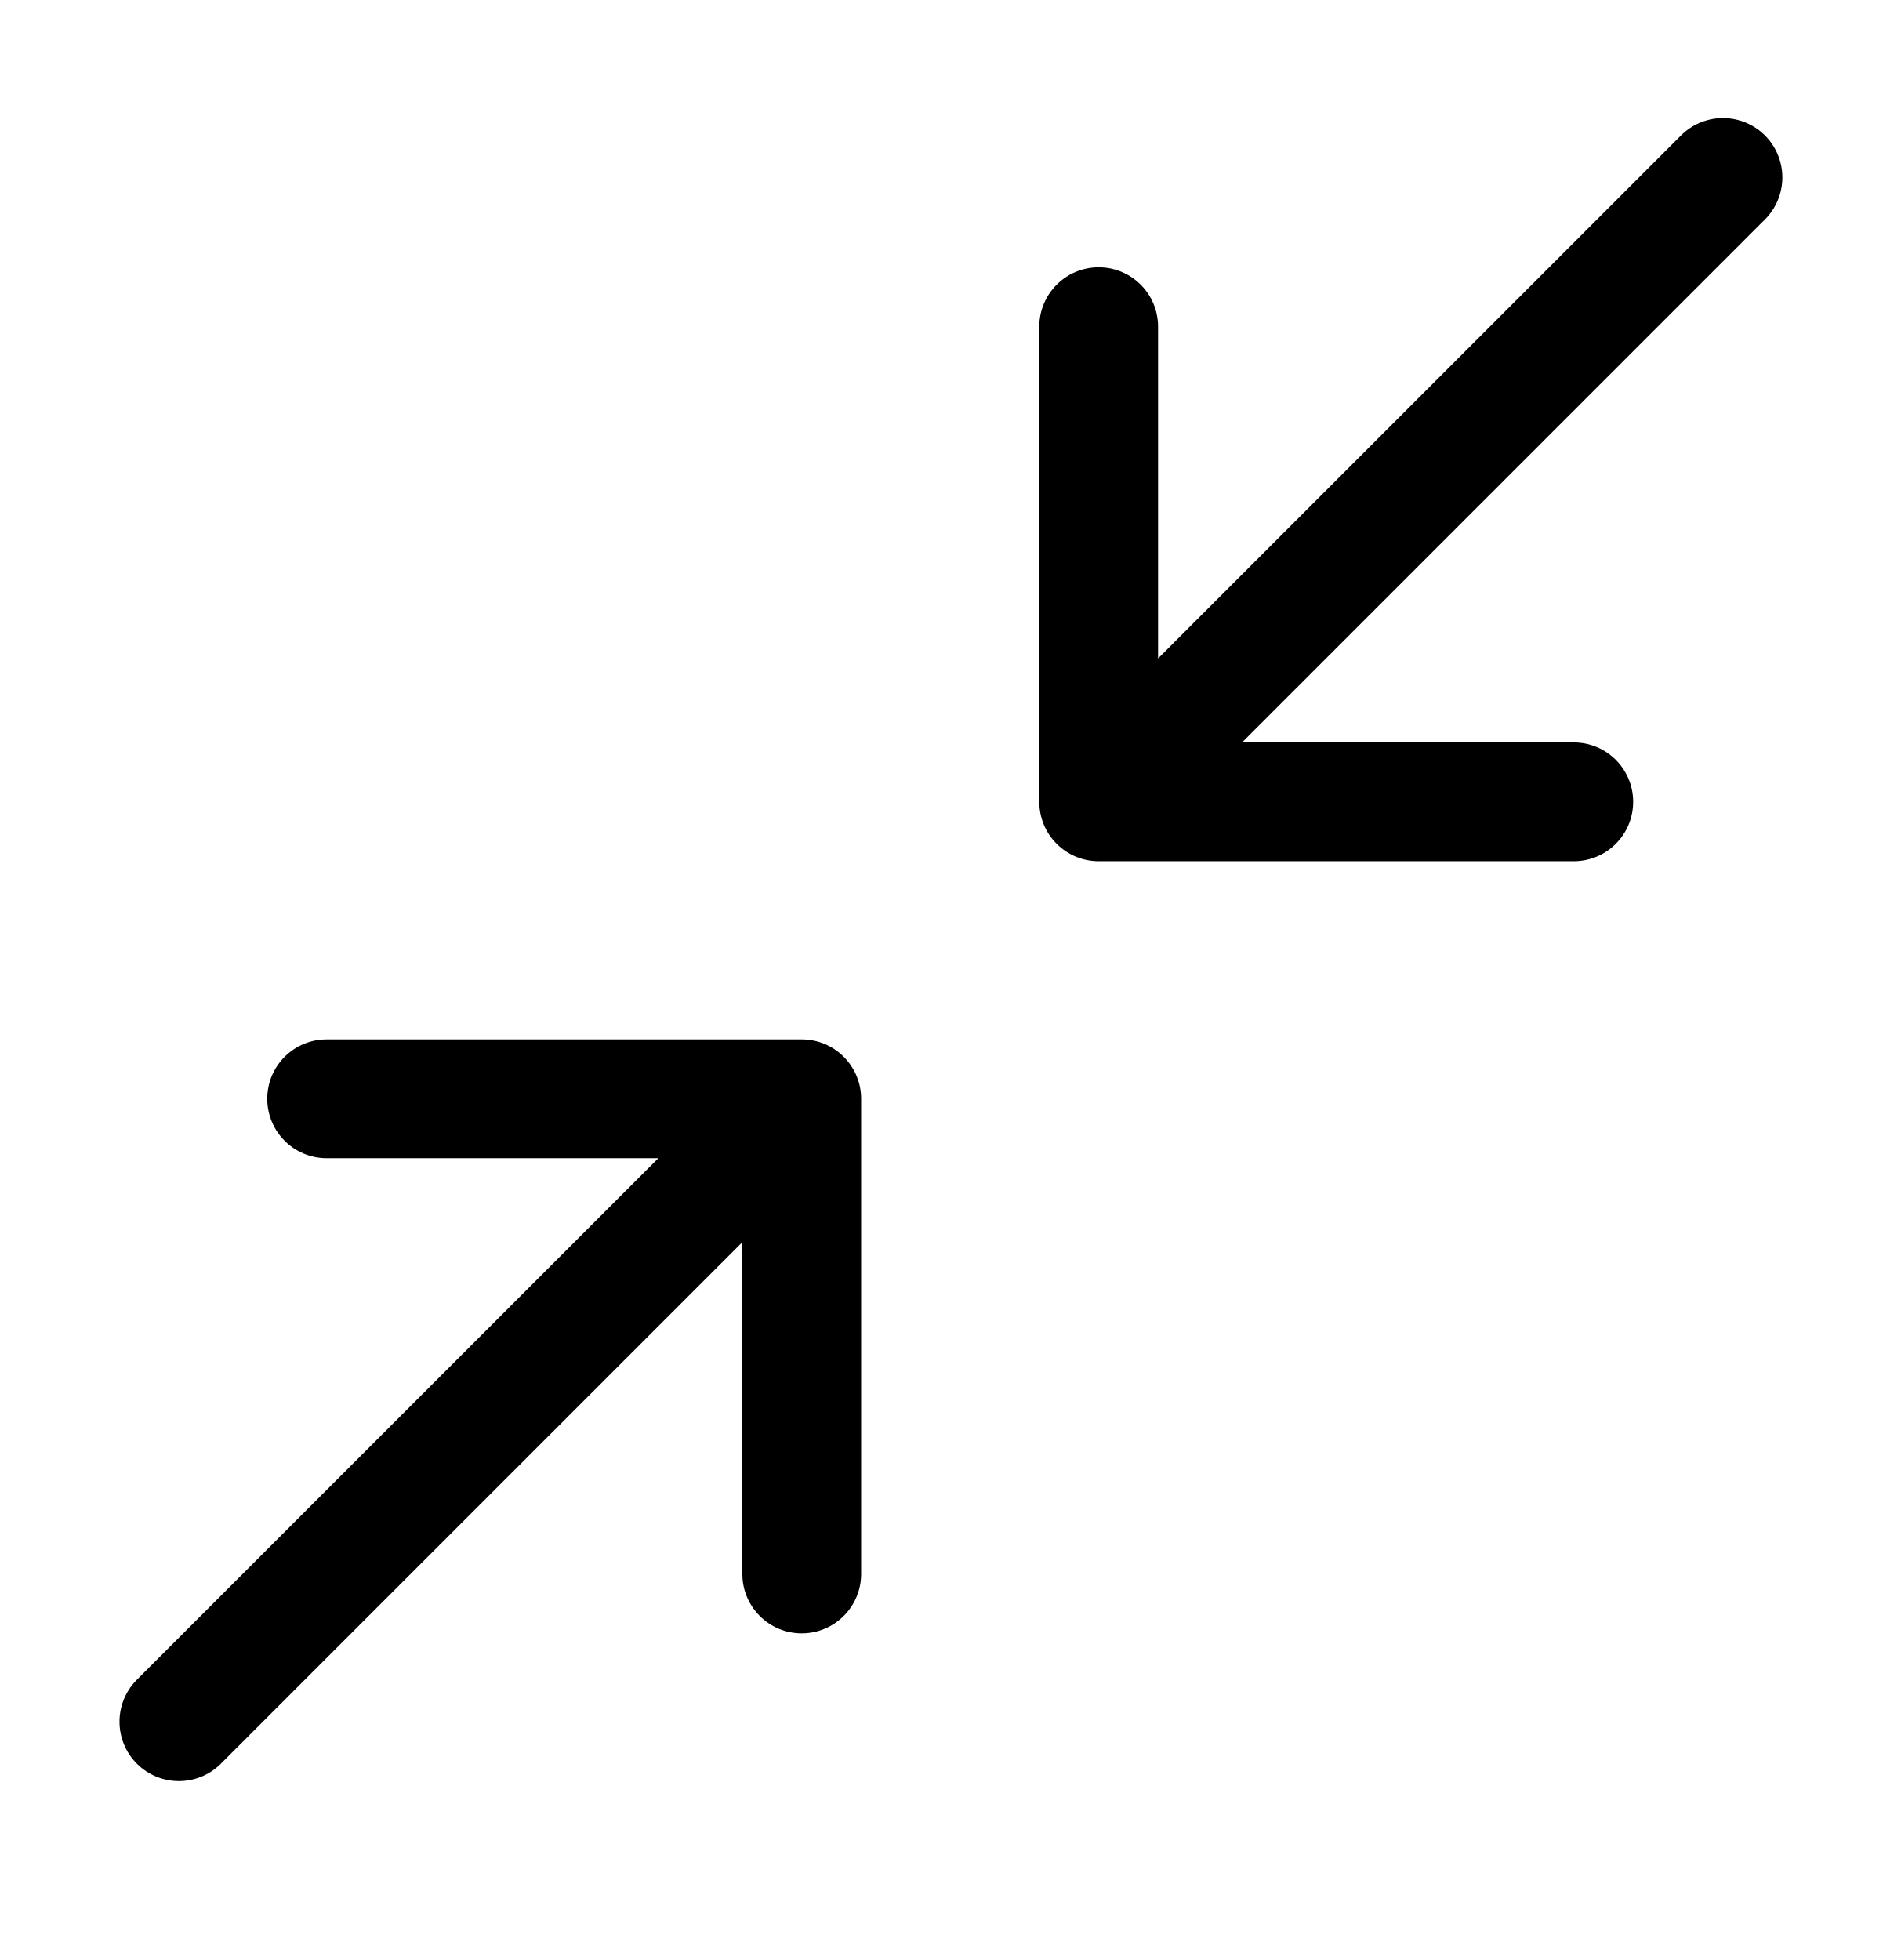
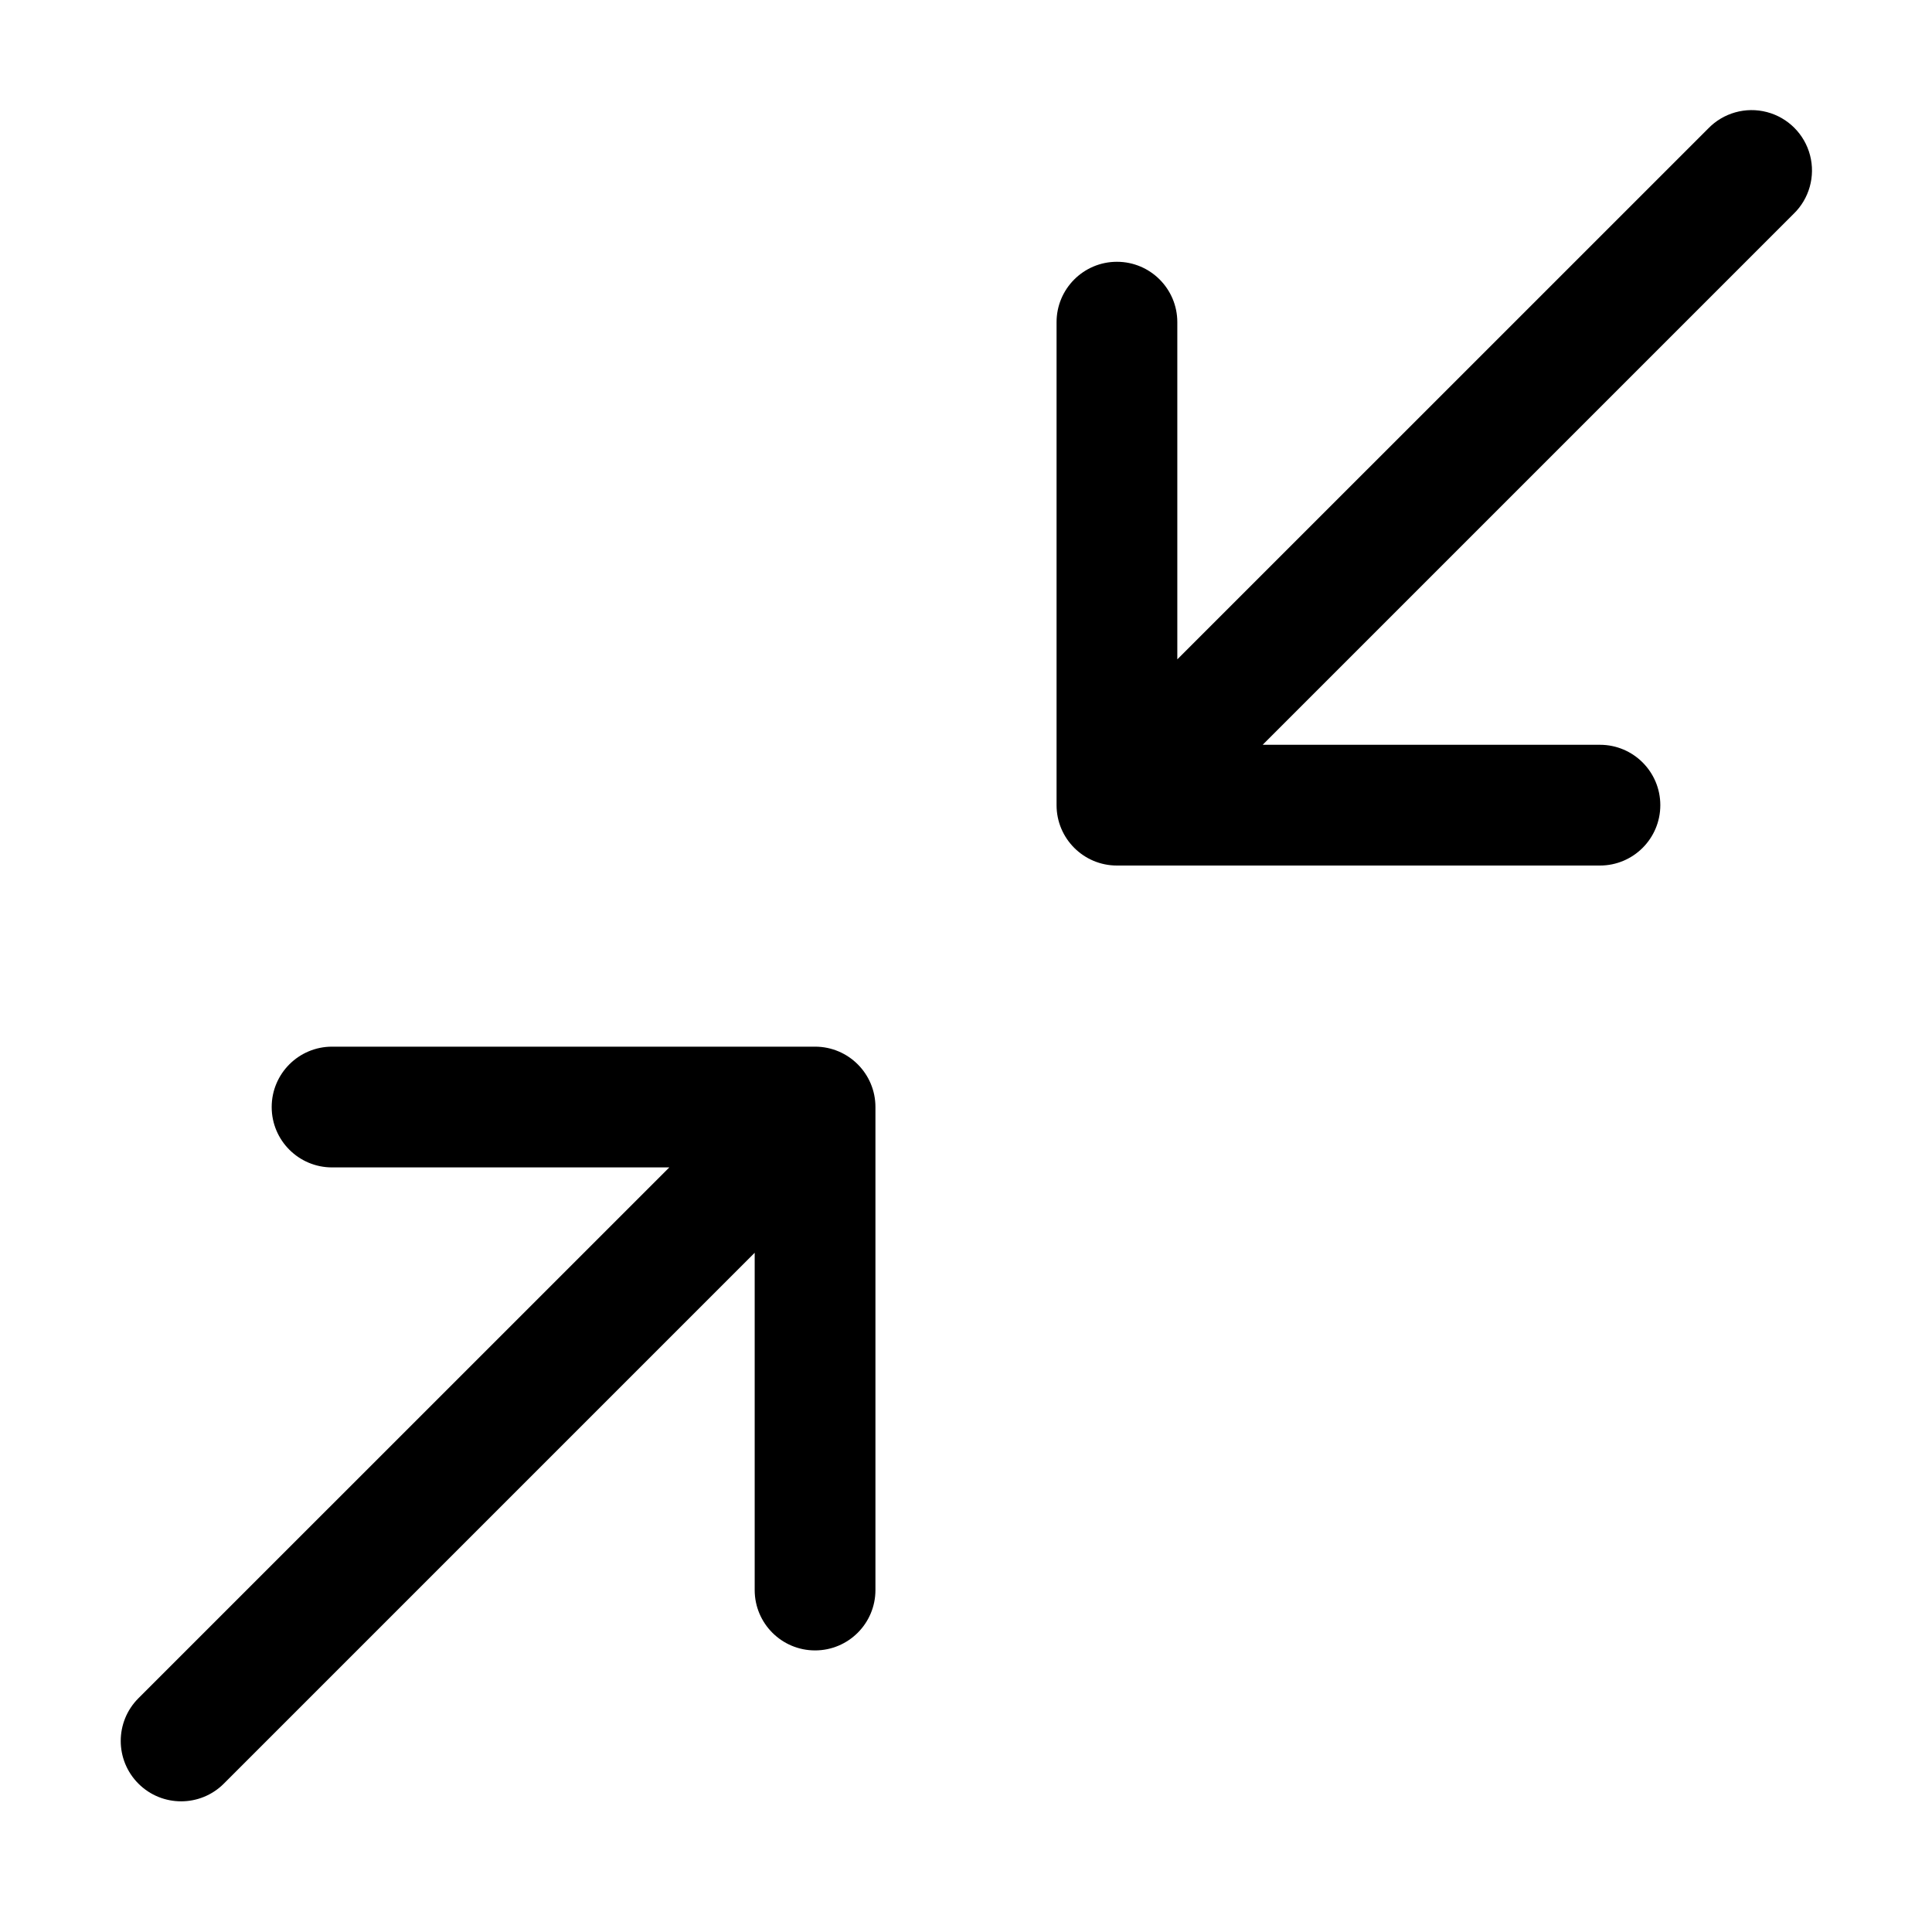
- <svg xmlns="http://www.w3.org/2000/svg" width="32" height="33" viewBox="0 0 32 33">
-   <path fill-rule="evenodd" d="M27.5 13.5a1 1 0 01-1 1h-8a1 1 0 01-1-1v-8a1 1 0 112 0v5.586l8.793-8.793a1 1 0 111.414 1.414L20.914 12.5H26.5a1 1 0 011 1zM4.5 18.5a1 1 0 011-1h8a1 1 0 011 1v8a1 1 0 01-2 0v-5.586l-8.793 8.793a1 1 0 01-1.414-1.414l8.793-8.793H5.5a1 1 0 01-1-1z" clip-rule="evenodd" />
+ <svg xmlns="http://www.w3.org/2000/svg" width="32" height="32" viewBox="0 0 32 32">
+   <path fill-rule="evenodd" d="M27.5 13.336a1 1 0 01-1 1h-8a1 1 0 01-1-1v-8a1 1 0 112 0v5.585l8.793-8.792a1 1 0 111.414 1.414l-8.793 8.793H26.5a1 1 0 011 1zM4.5 18.336a1 1 0 011-1h8a1 1 0 011 1v8a1 1 0 11-2 0V20.75l-8.793 8.793a1 1 0 11-1.414-1.415l8.793-8.792H5.5a1 1 0 01-1-1z" clip-rule="evenodd" />
</svg>
